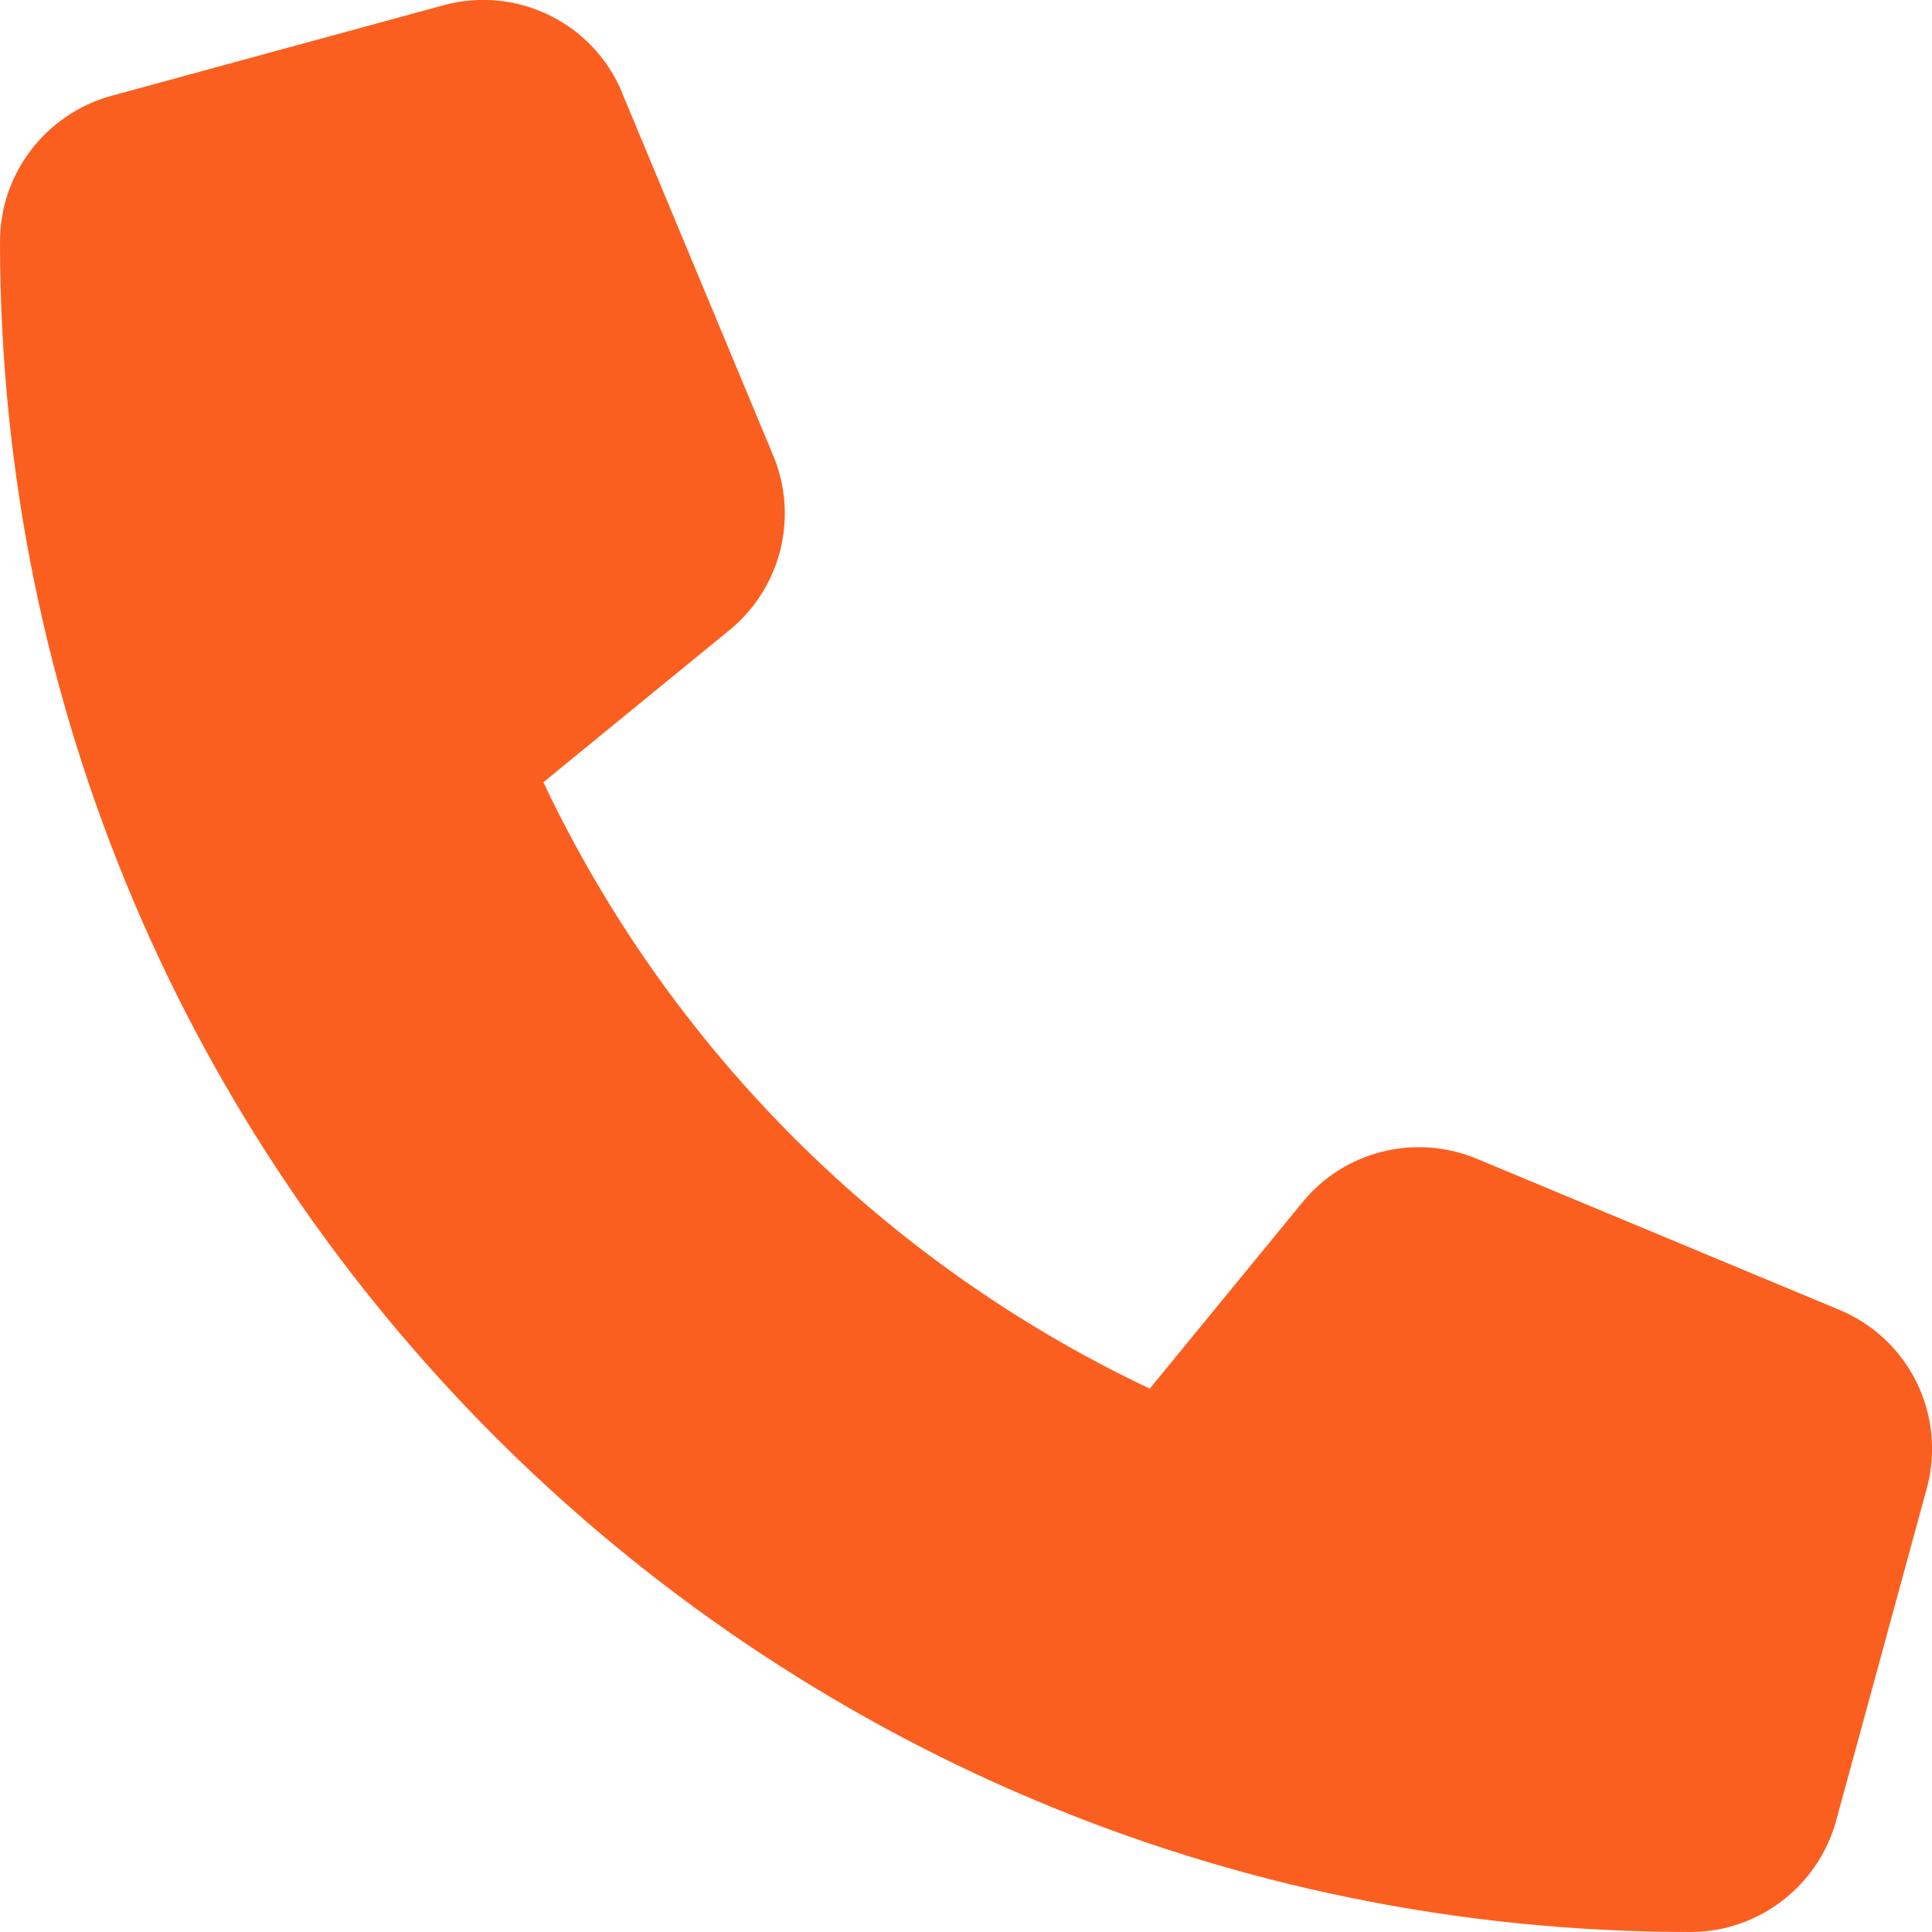
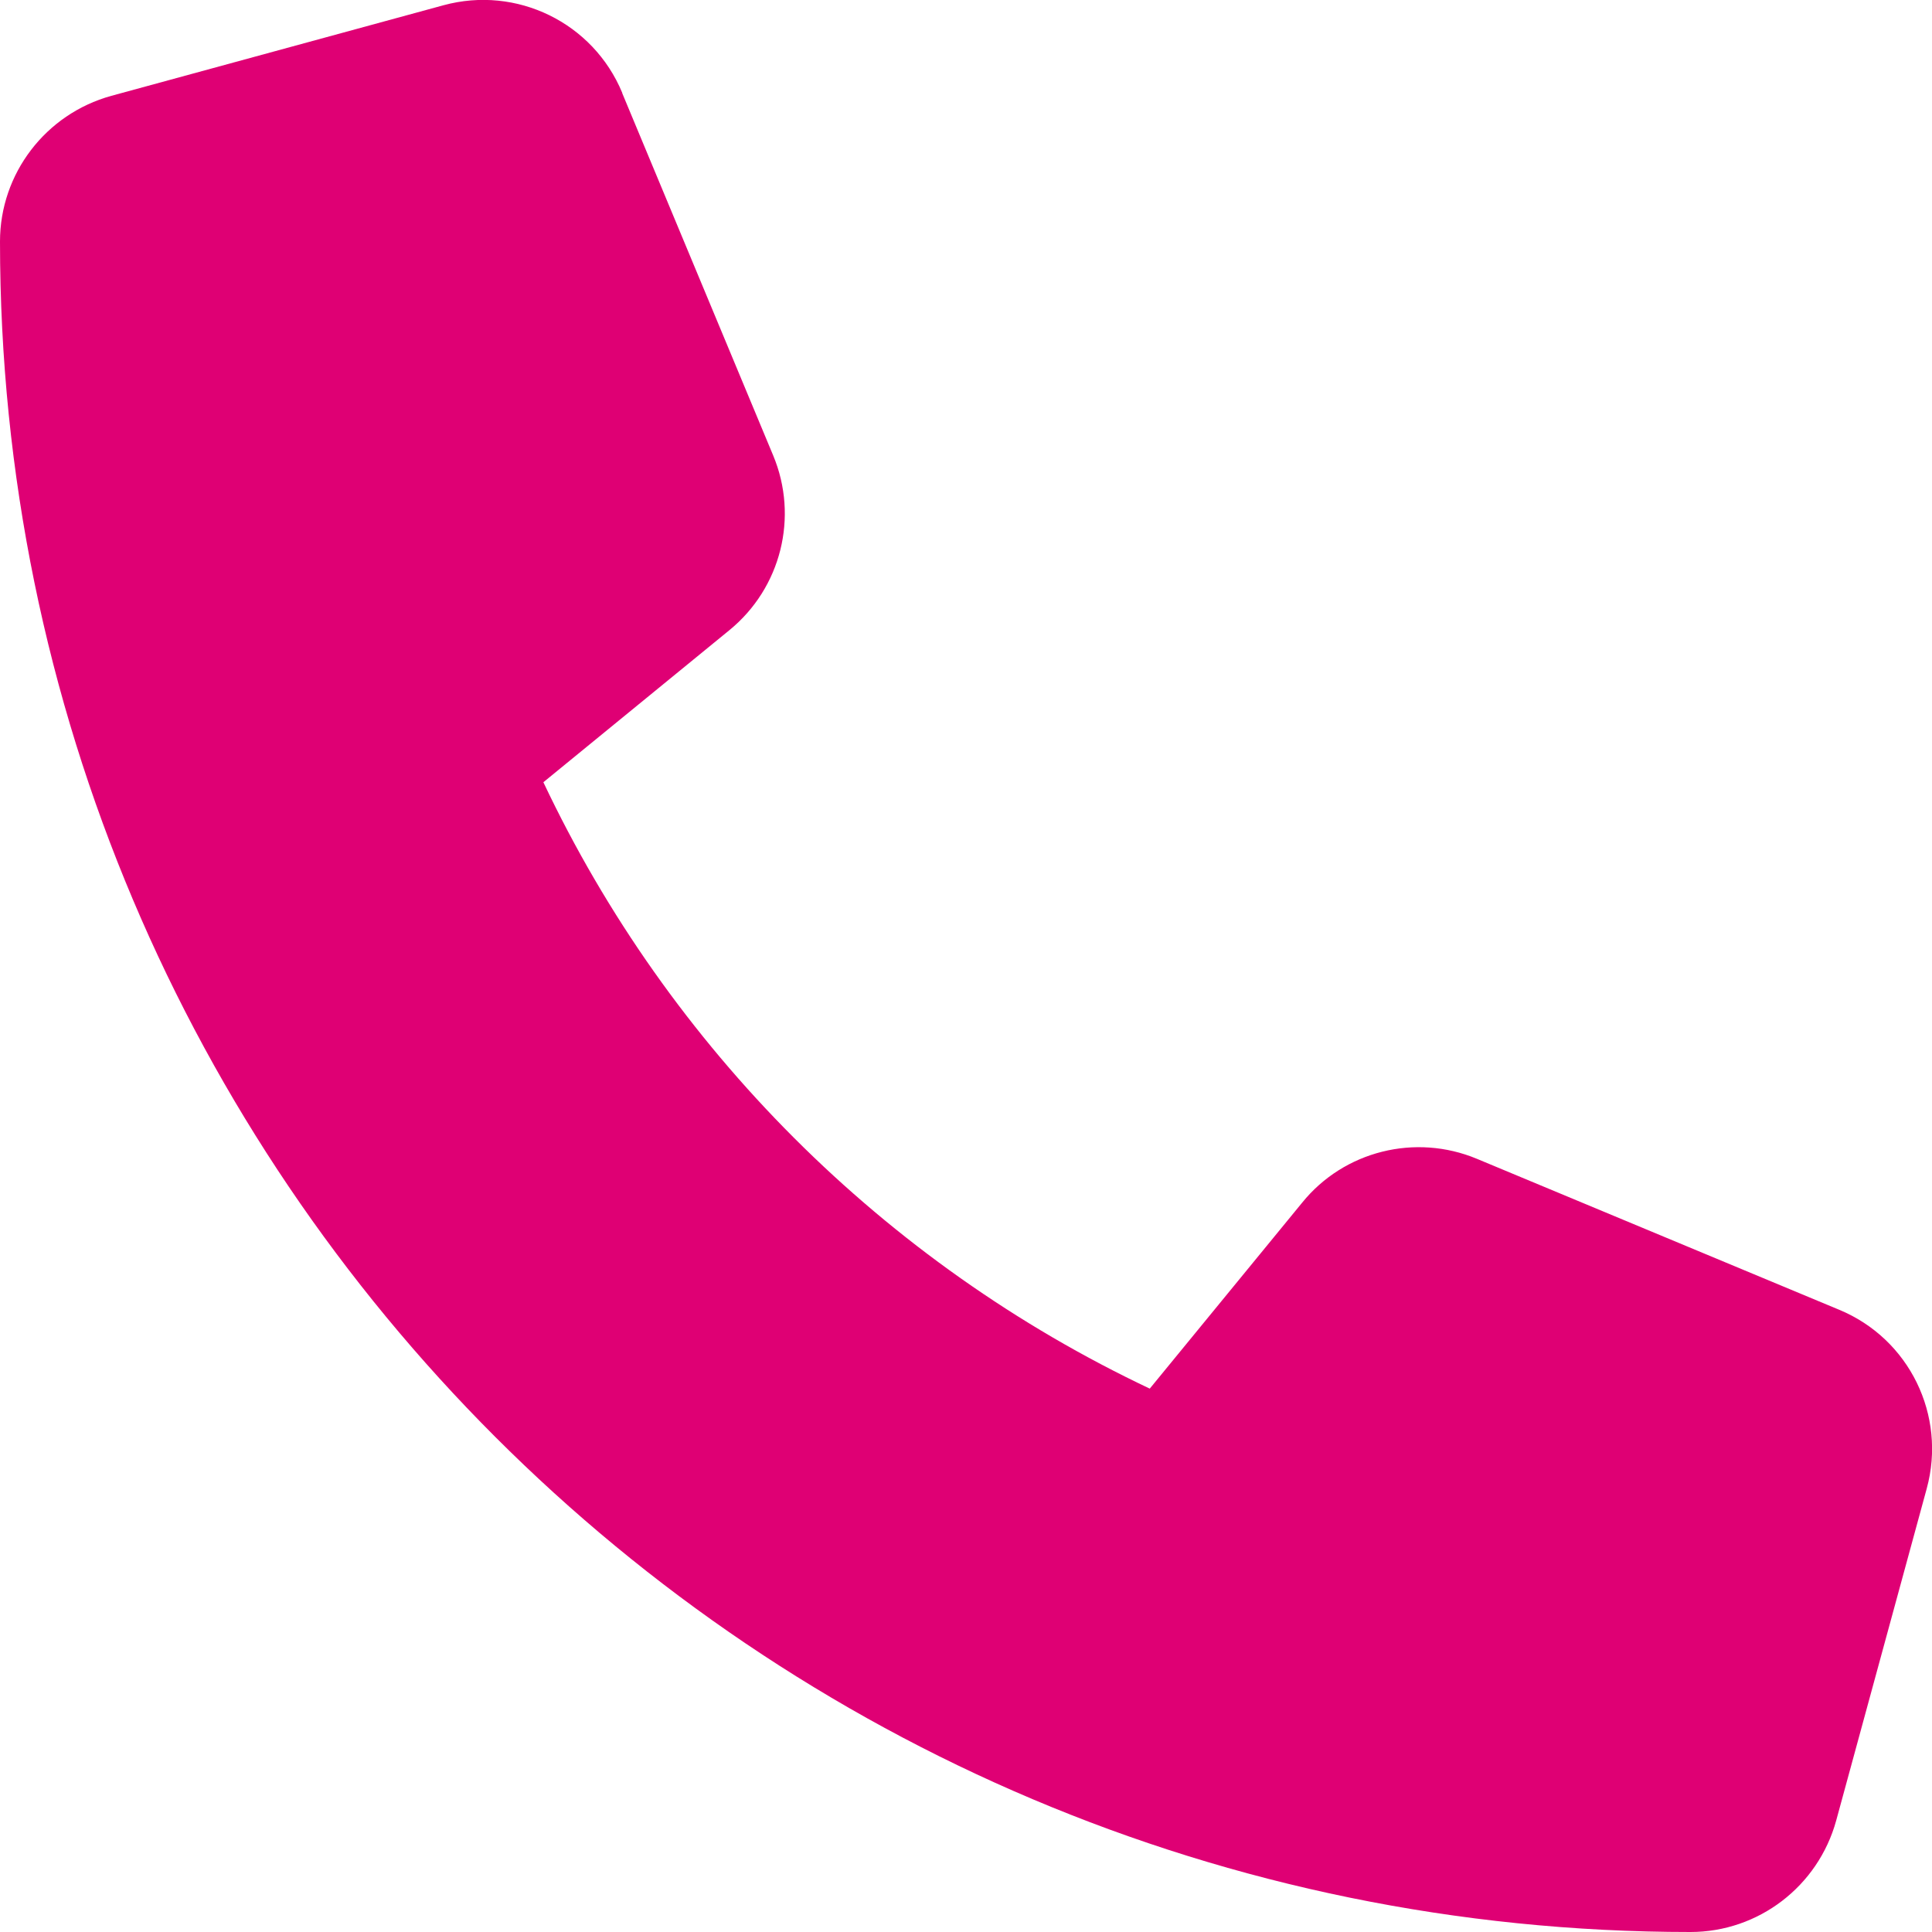
- <svg xmlns="http://www.w3.org/2000/svg" fill="#fb5f1f" viewBox="0 0 512 512">
+ <svg xmlns="http://www.w3.org/2000/svg" fill="#df0074" viewBox="0 0 512 512">
  <path d="M164.9 24.6c-7.7-18.6-28-28.5-47.4-23.2l-88 24C12.1 30.2 0 46 0 64C0 311.4 200.6 512 448 512c18 0 33.8-12.1 38.6-29.5l24-88c5.3-19.4-4.6-39.7-23.2-47.4l-96-40c-16.3-6.8-35.2-2.1-46.3 11.6L304.7 368C234.3 334.7 177.3 277.7 144 207.3L193.3 167c13.7-11.2 18.4-30 11.6-46.3l-40-96z" />
</svg>
